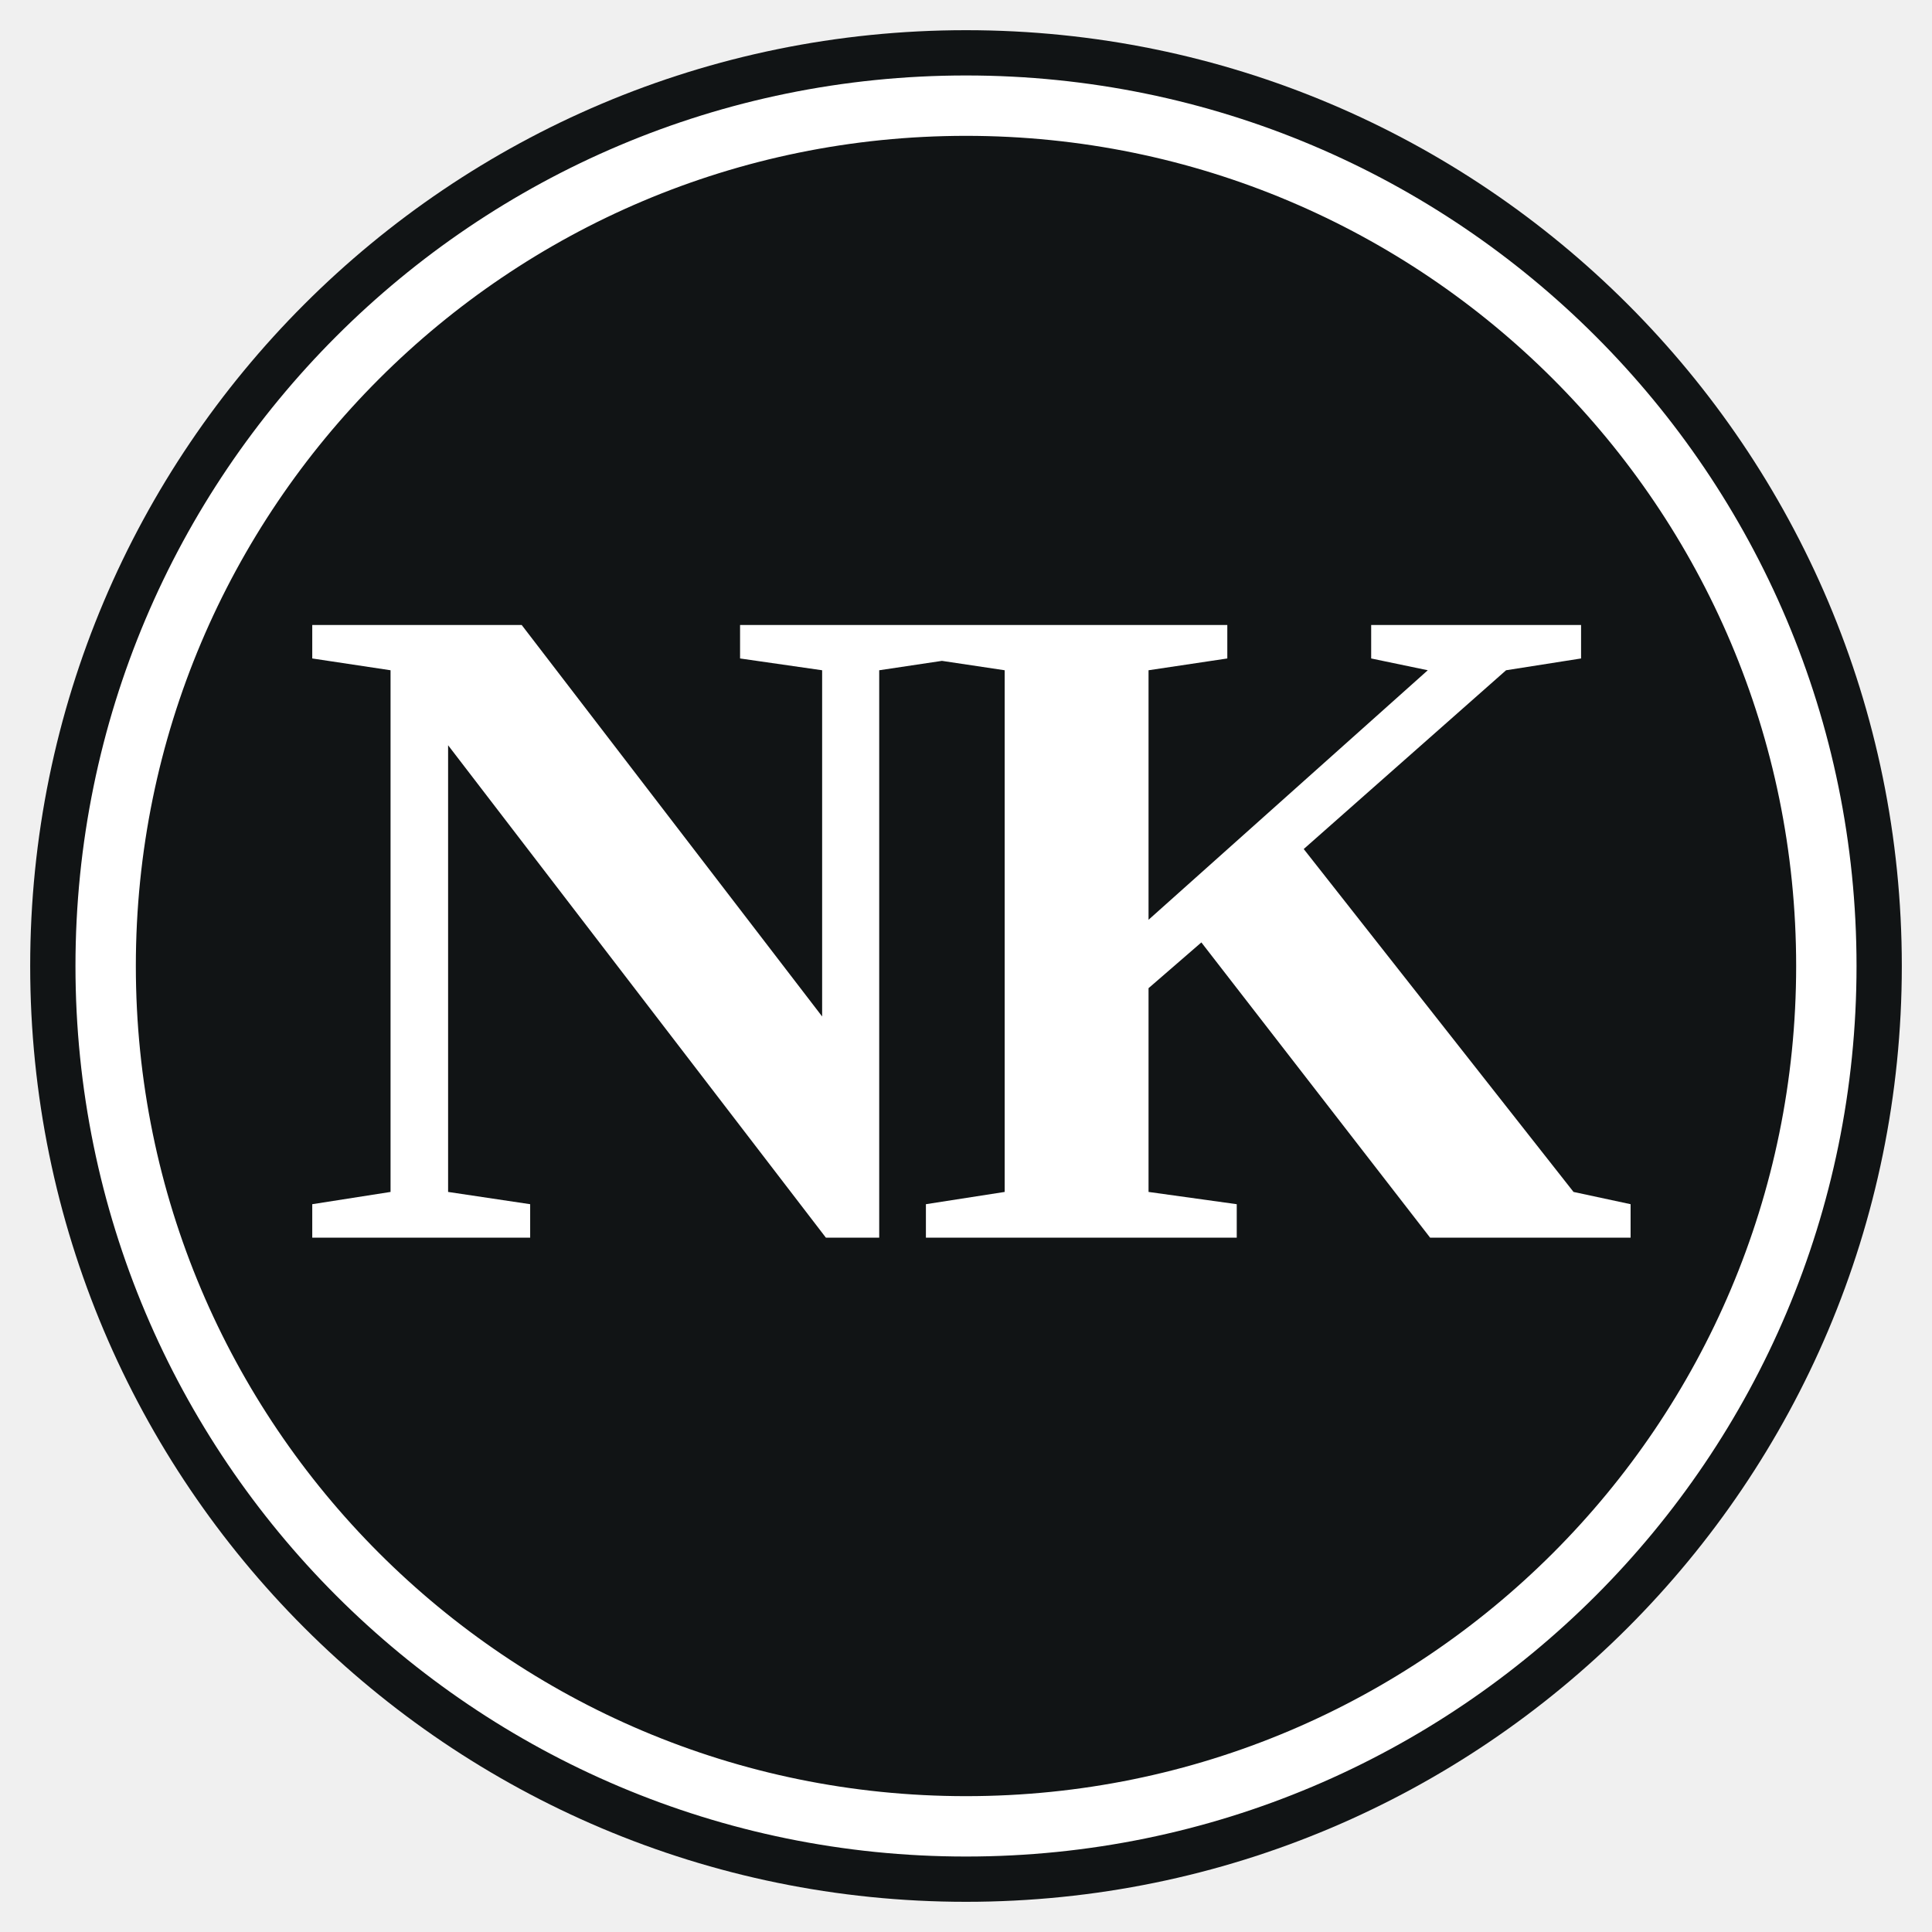
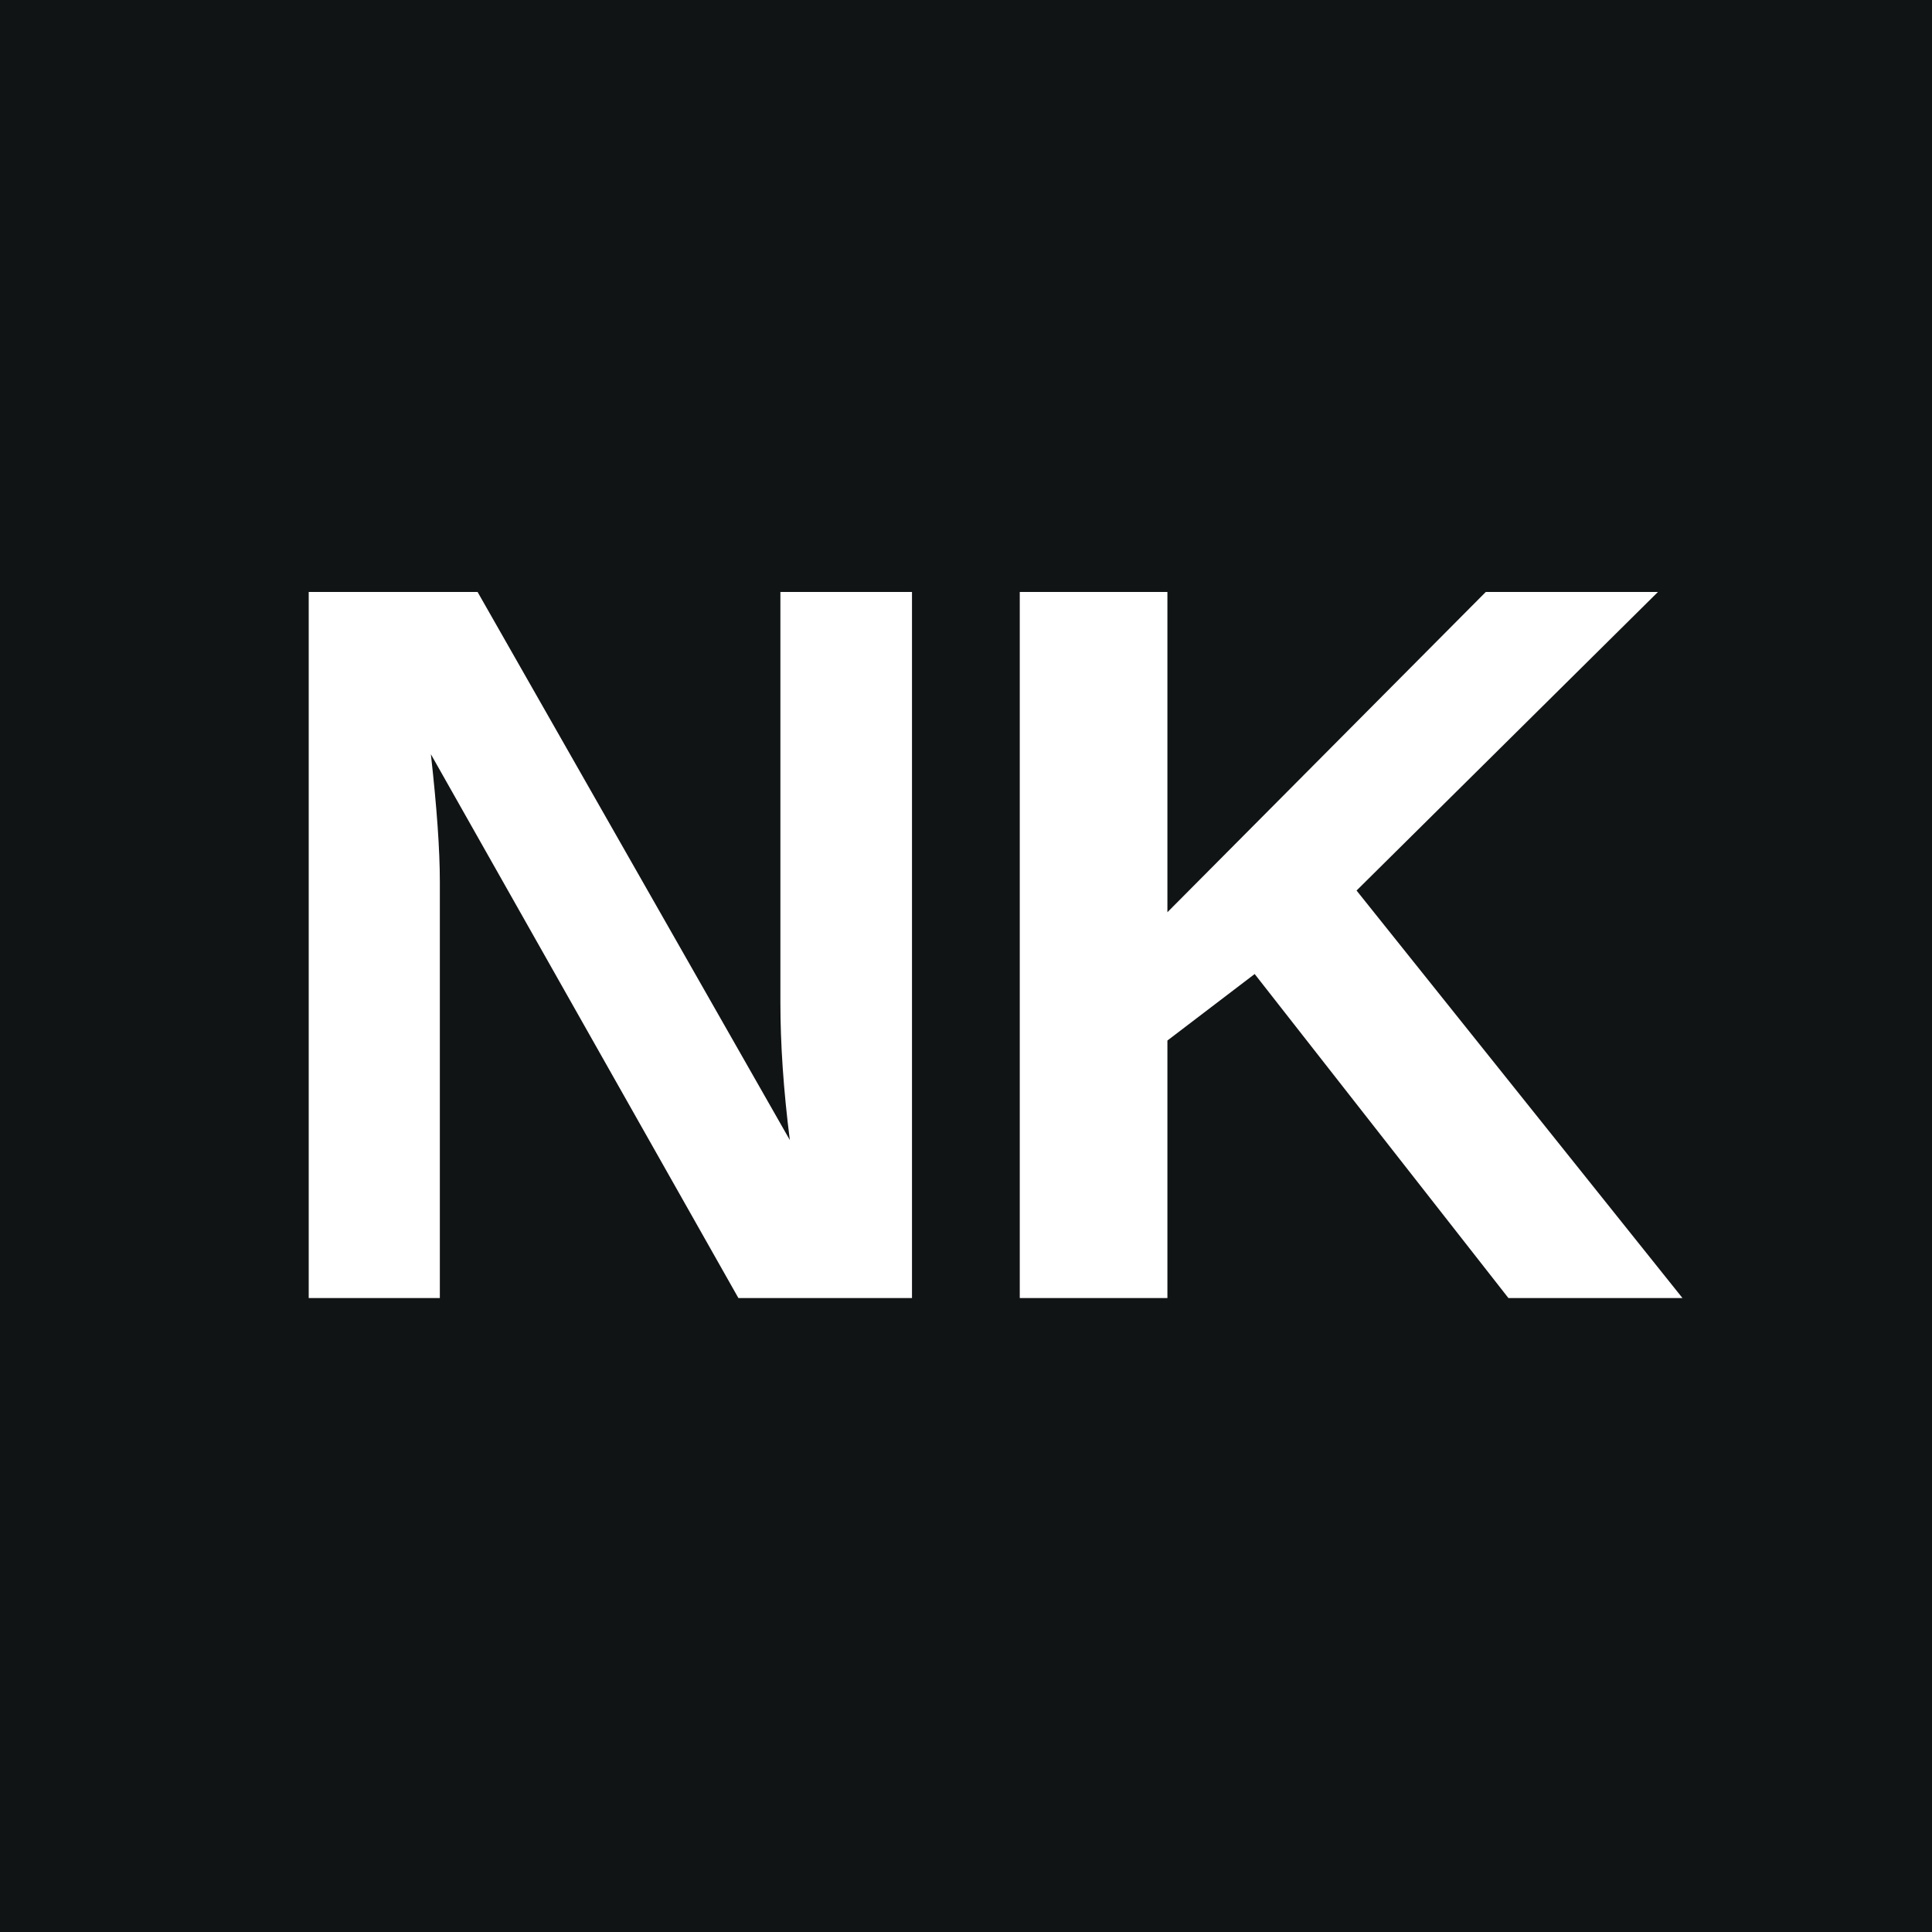
- <svg xmlns="http://www.w3.org/2000/svg" viewBox="0 0 64 64">
-   <circle cx="32" cy="32" r="31" fill="#111415" />
-   <circle cx="32" cy="32" r="28.5" fill="none" stroke="#fff" stroke-width="2" />
-   <text x="32" y="41" text-anchor="middle" fill="#fff" font-family="Georgia, 'Times New Roman', serif" font-size="31" font-weight="700" letter-spacing="-2">NK</text>
+ <svg xmlns="http://www.w3.org/2000/svg" viewBox="0 0 64 64" role="img" aria-label="NK">
+   <rect width="64" height="64" fill="#111415" />
+   <text x="32" y="43" text-anchor="middle" fill="#fff" font-family="Arial, Helvetica, sans-serif" font-size="34" font-weight="700" letter-spacing="-1">NK</text>
</svg>
